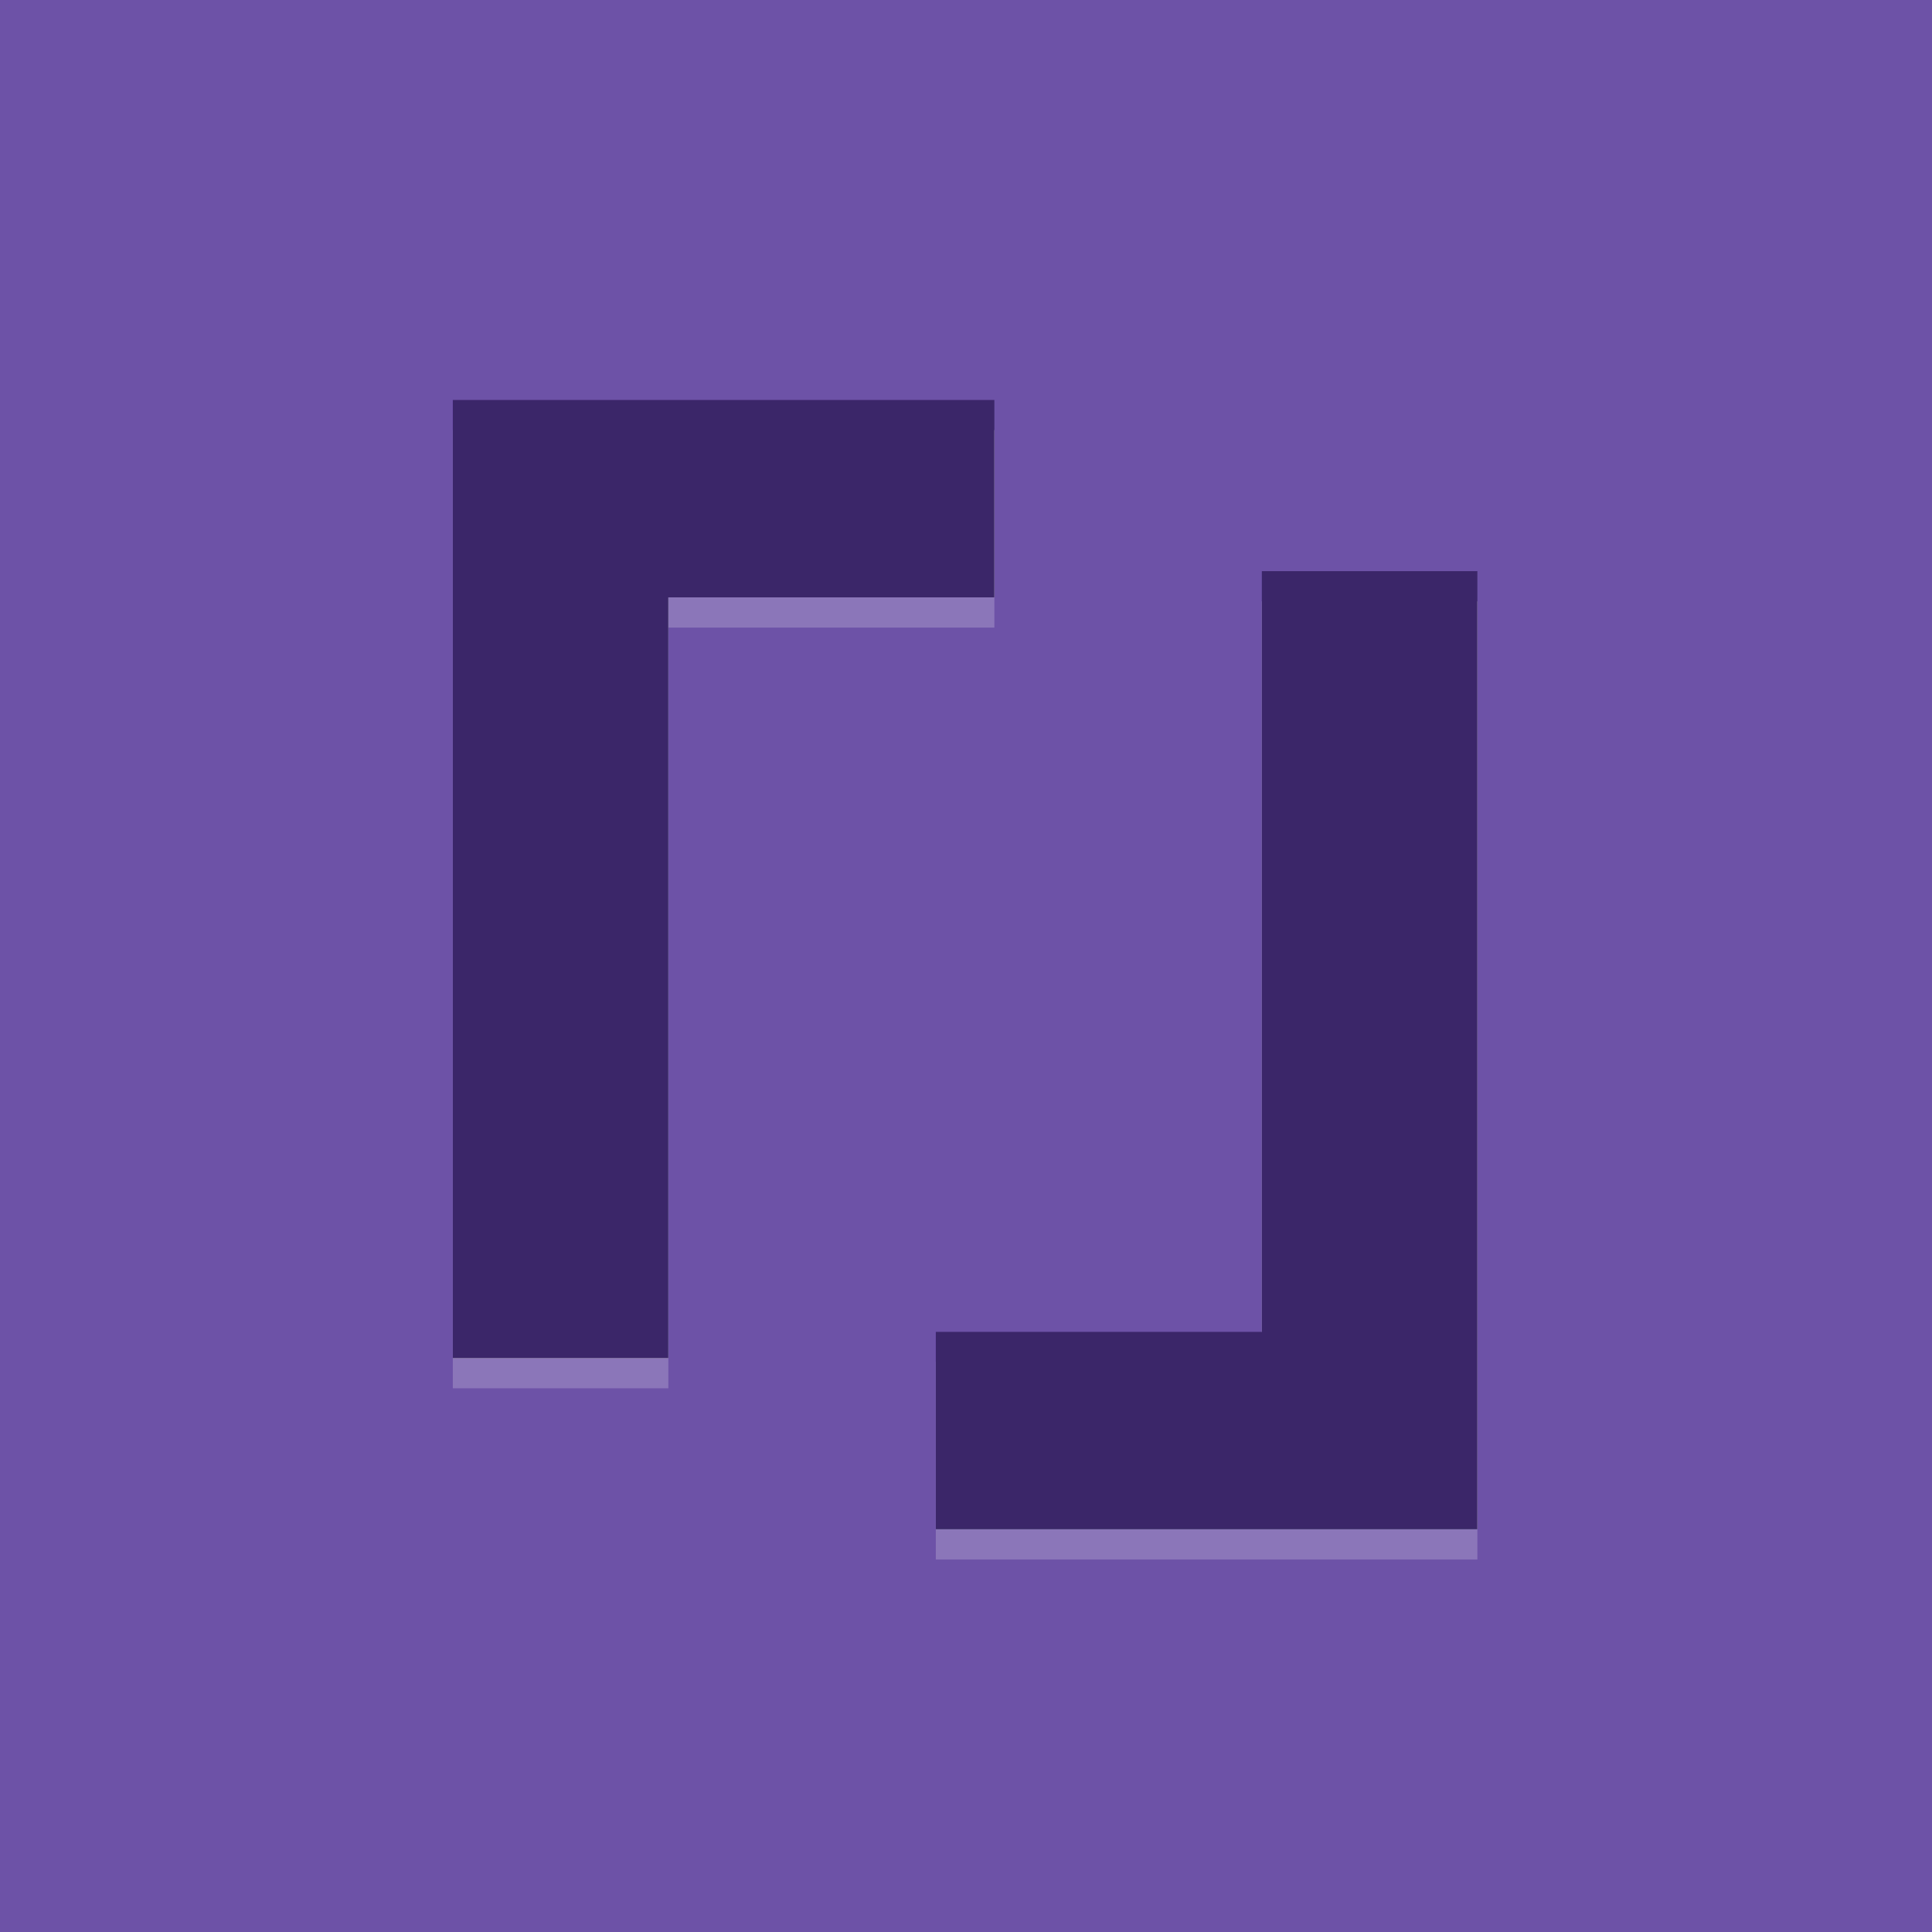
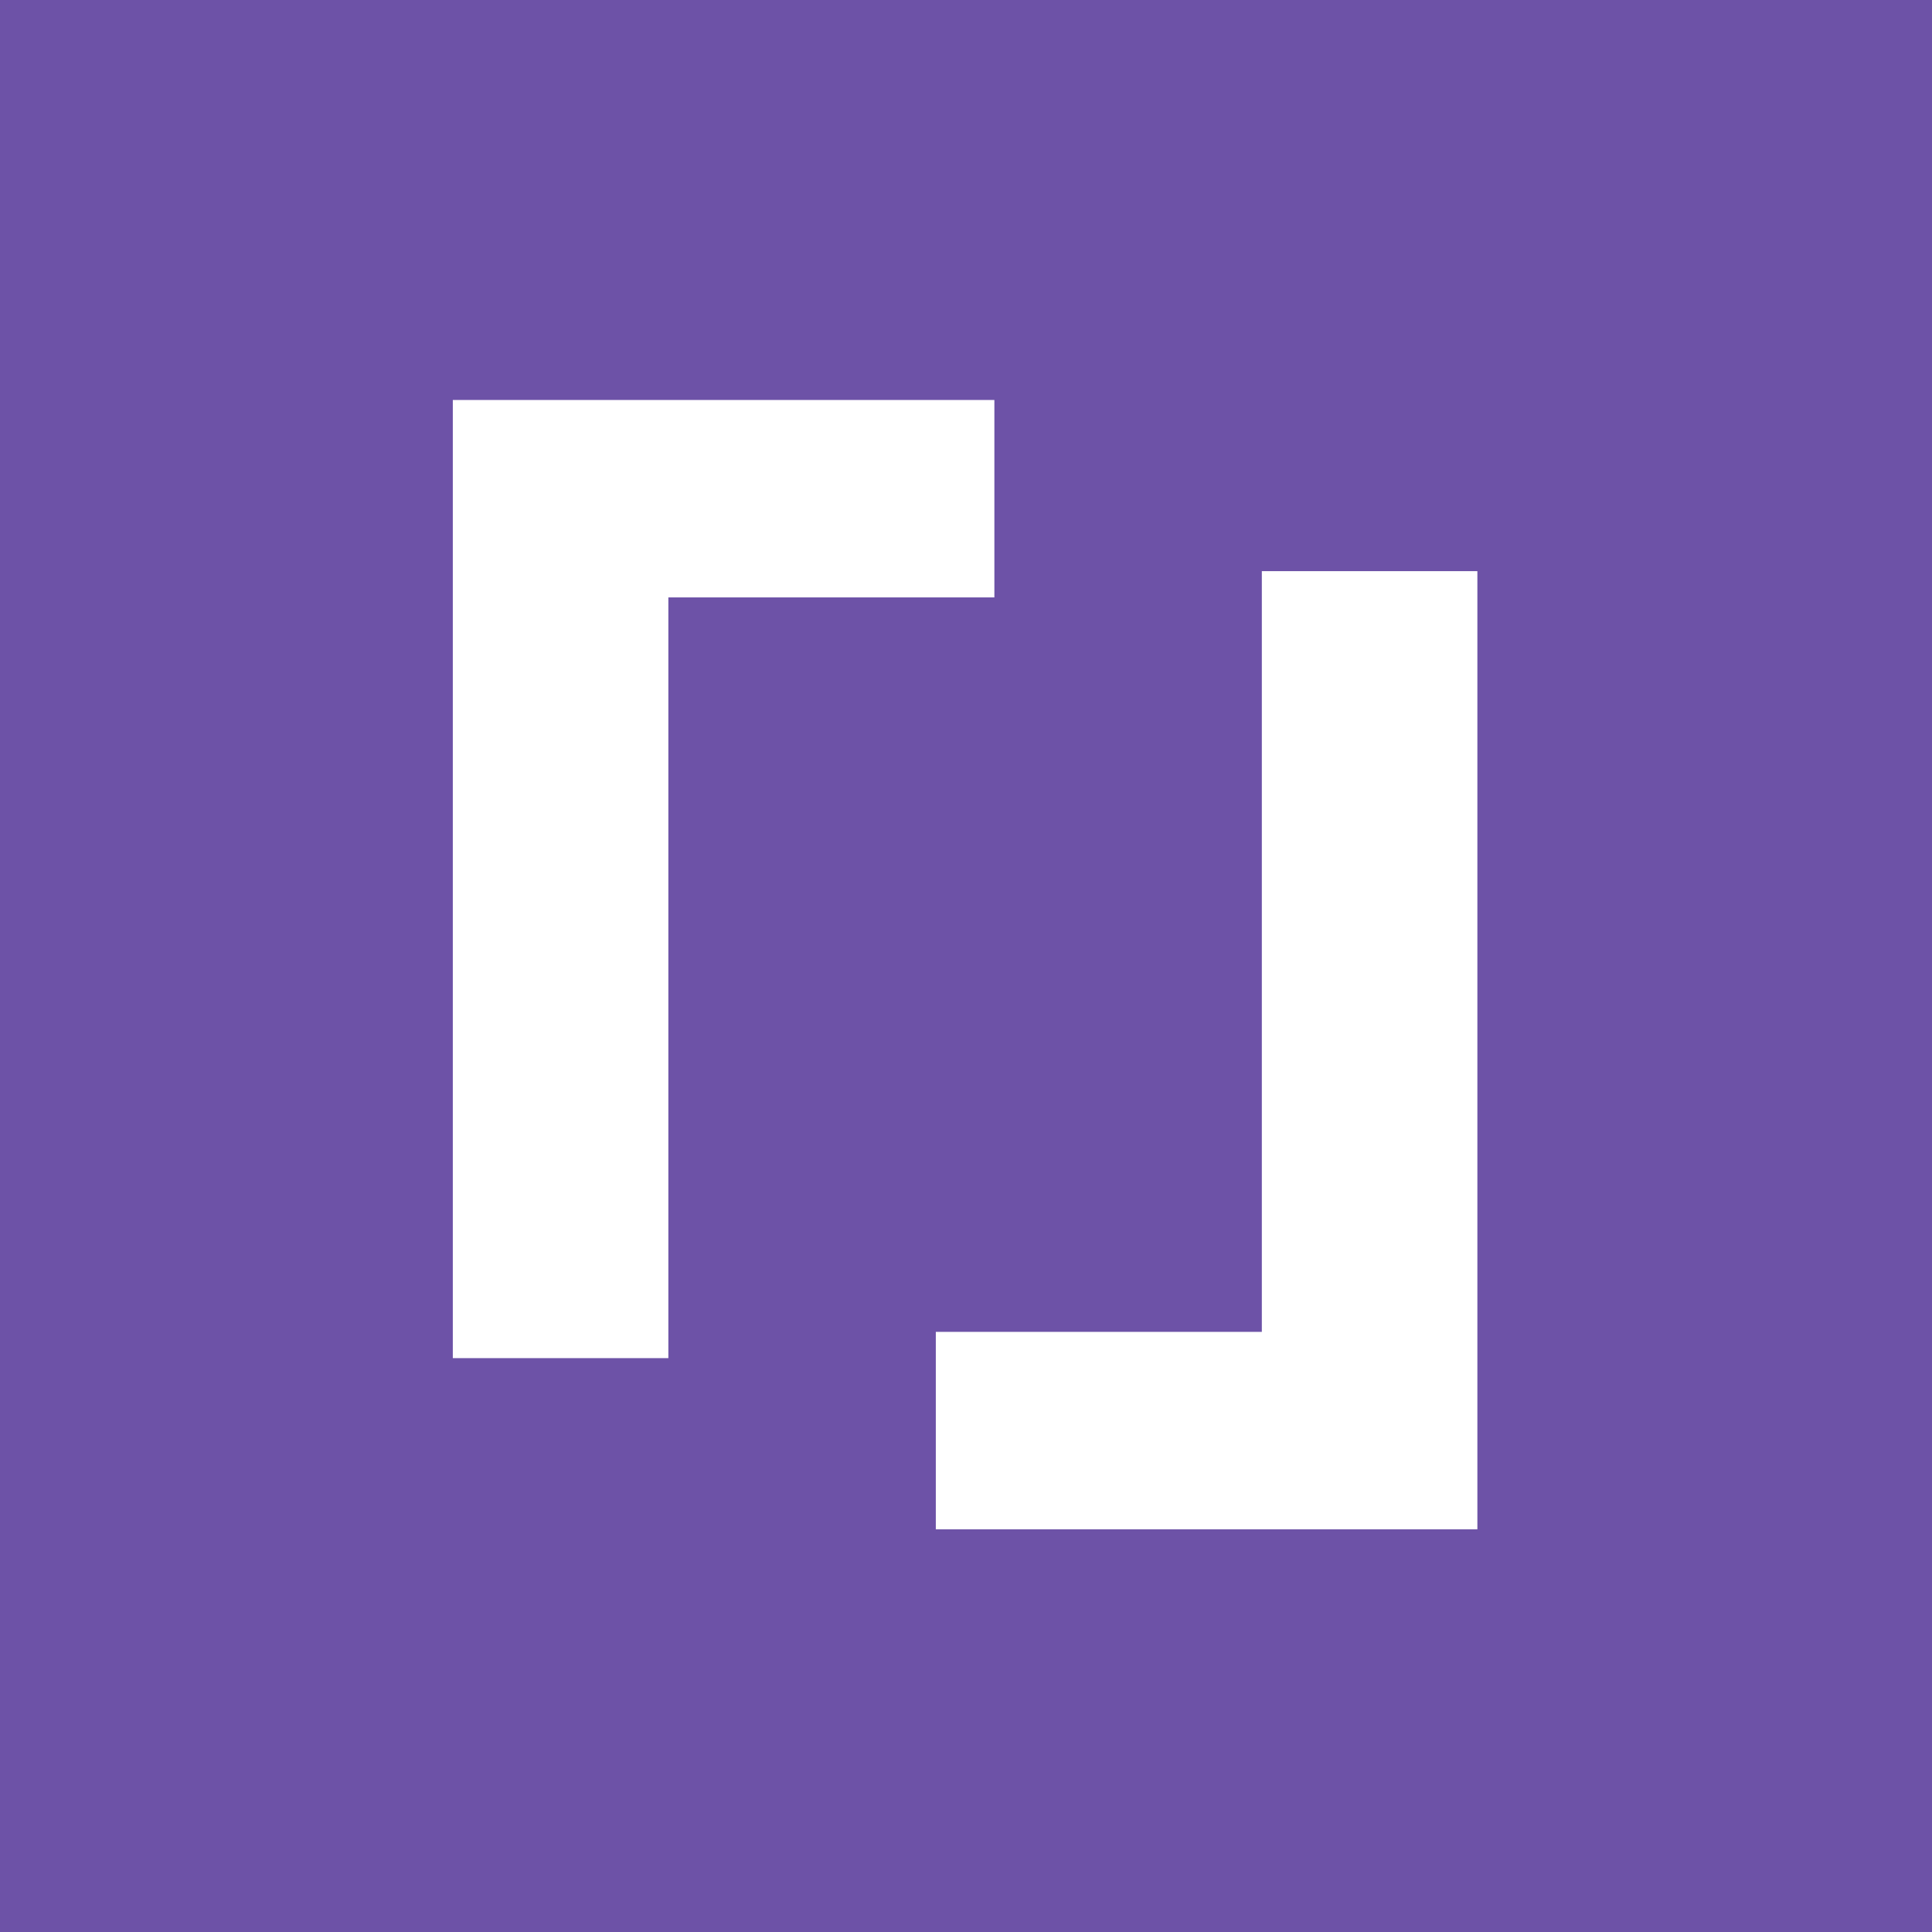
<svg xmlns="http://www.w3.org/2000/svg" width="256" height="256" viewBox="0 0 256 256">
-   <defs>
-     <filter x="-50%" y="-50%" width="200%" height="200%" filterUnits="objectBoundingBox" id="a">
-       <feOffset dy="4" in="SourceAlpha" result="shadowOffsetOuter1" />
-       <feGaussianBlur in="shadowOffsetOuter1" result="shadowBlurOuter1" />
-       <feColorMatrix values="0 0 0 0 1 0 0 0 0 1 0 0 0 0 1 0 0 0 0.207 0" in="shadowBlurOuter1" result="shadowMatrixOuter1" />
-       <feMerge>
-         <feMergeNode in="shadowMatrixOuter1" />
-         <feMergeNode in="SourceGraphic" />
-       </feMerge>
-     </filter>
-   </defs>
-   <g fill="none">
+   <g fill="none" fill-rule="evenodd">
    <path fill="#6D52A7" d="M0 0h256v256H0z" />
-     <path d="M167.2 75.68v100.8H124v26.16h71.76V75.68H167.2zM88.56 179.96V79.16h43.2V53H60v126.96h28.56z" fill="#3B2569" filter="url(#a)" />
+     <path d="M167.2 75.68v100.8H124v26.16h71.76V75.68H167.2zM88.56 179.96V79.16h43.2V53H60v126.96h28.56z" fill="#FFF" />
  </g>
</svg>
